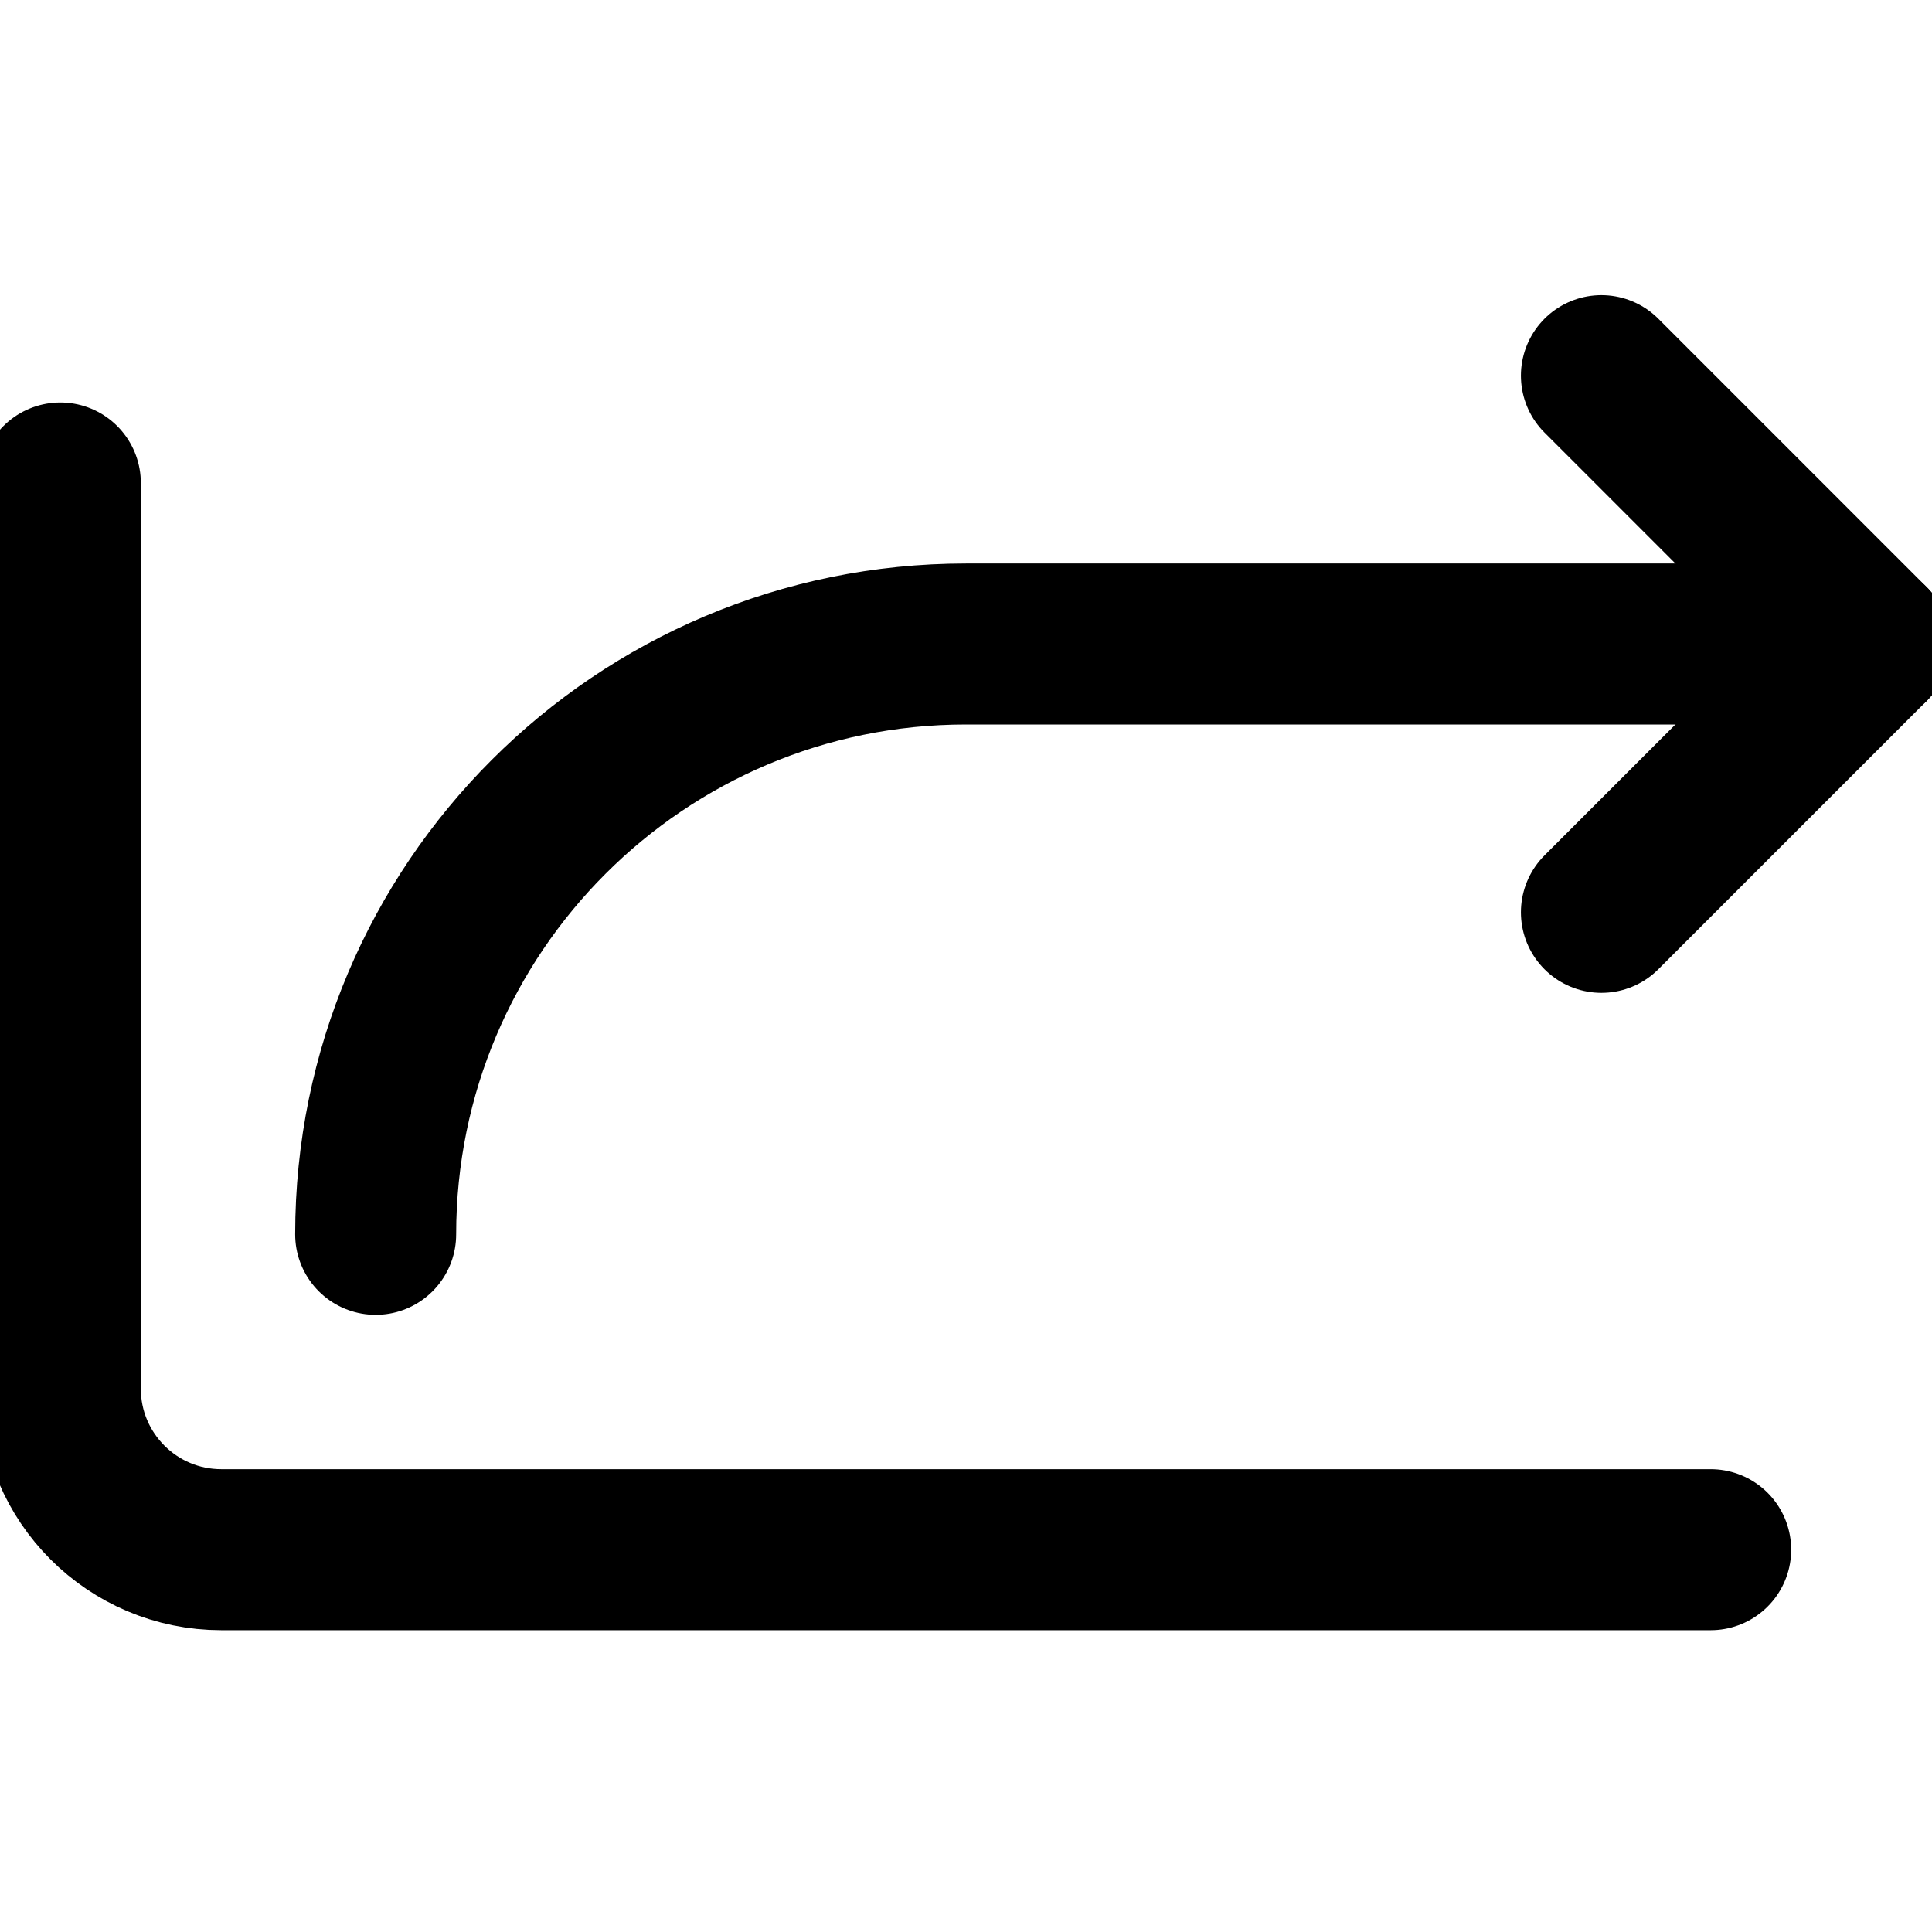
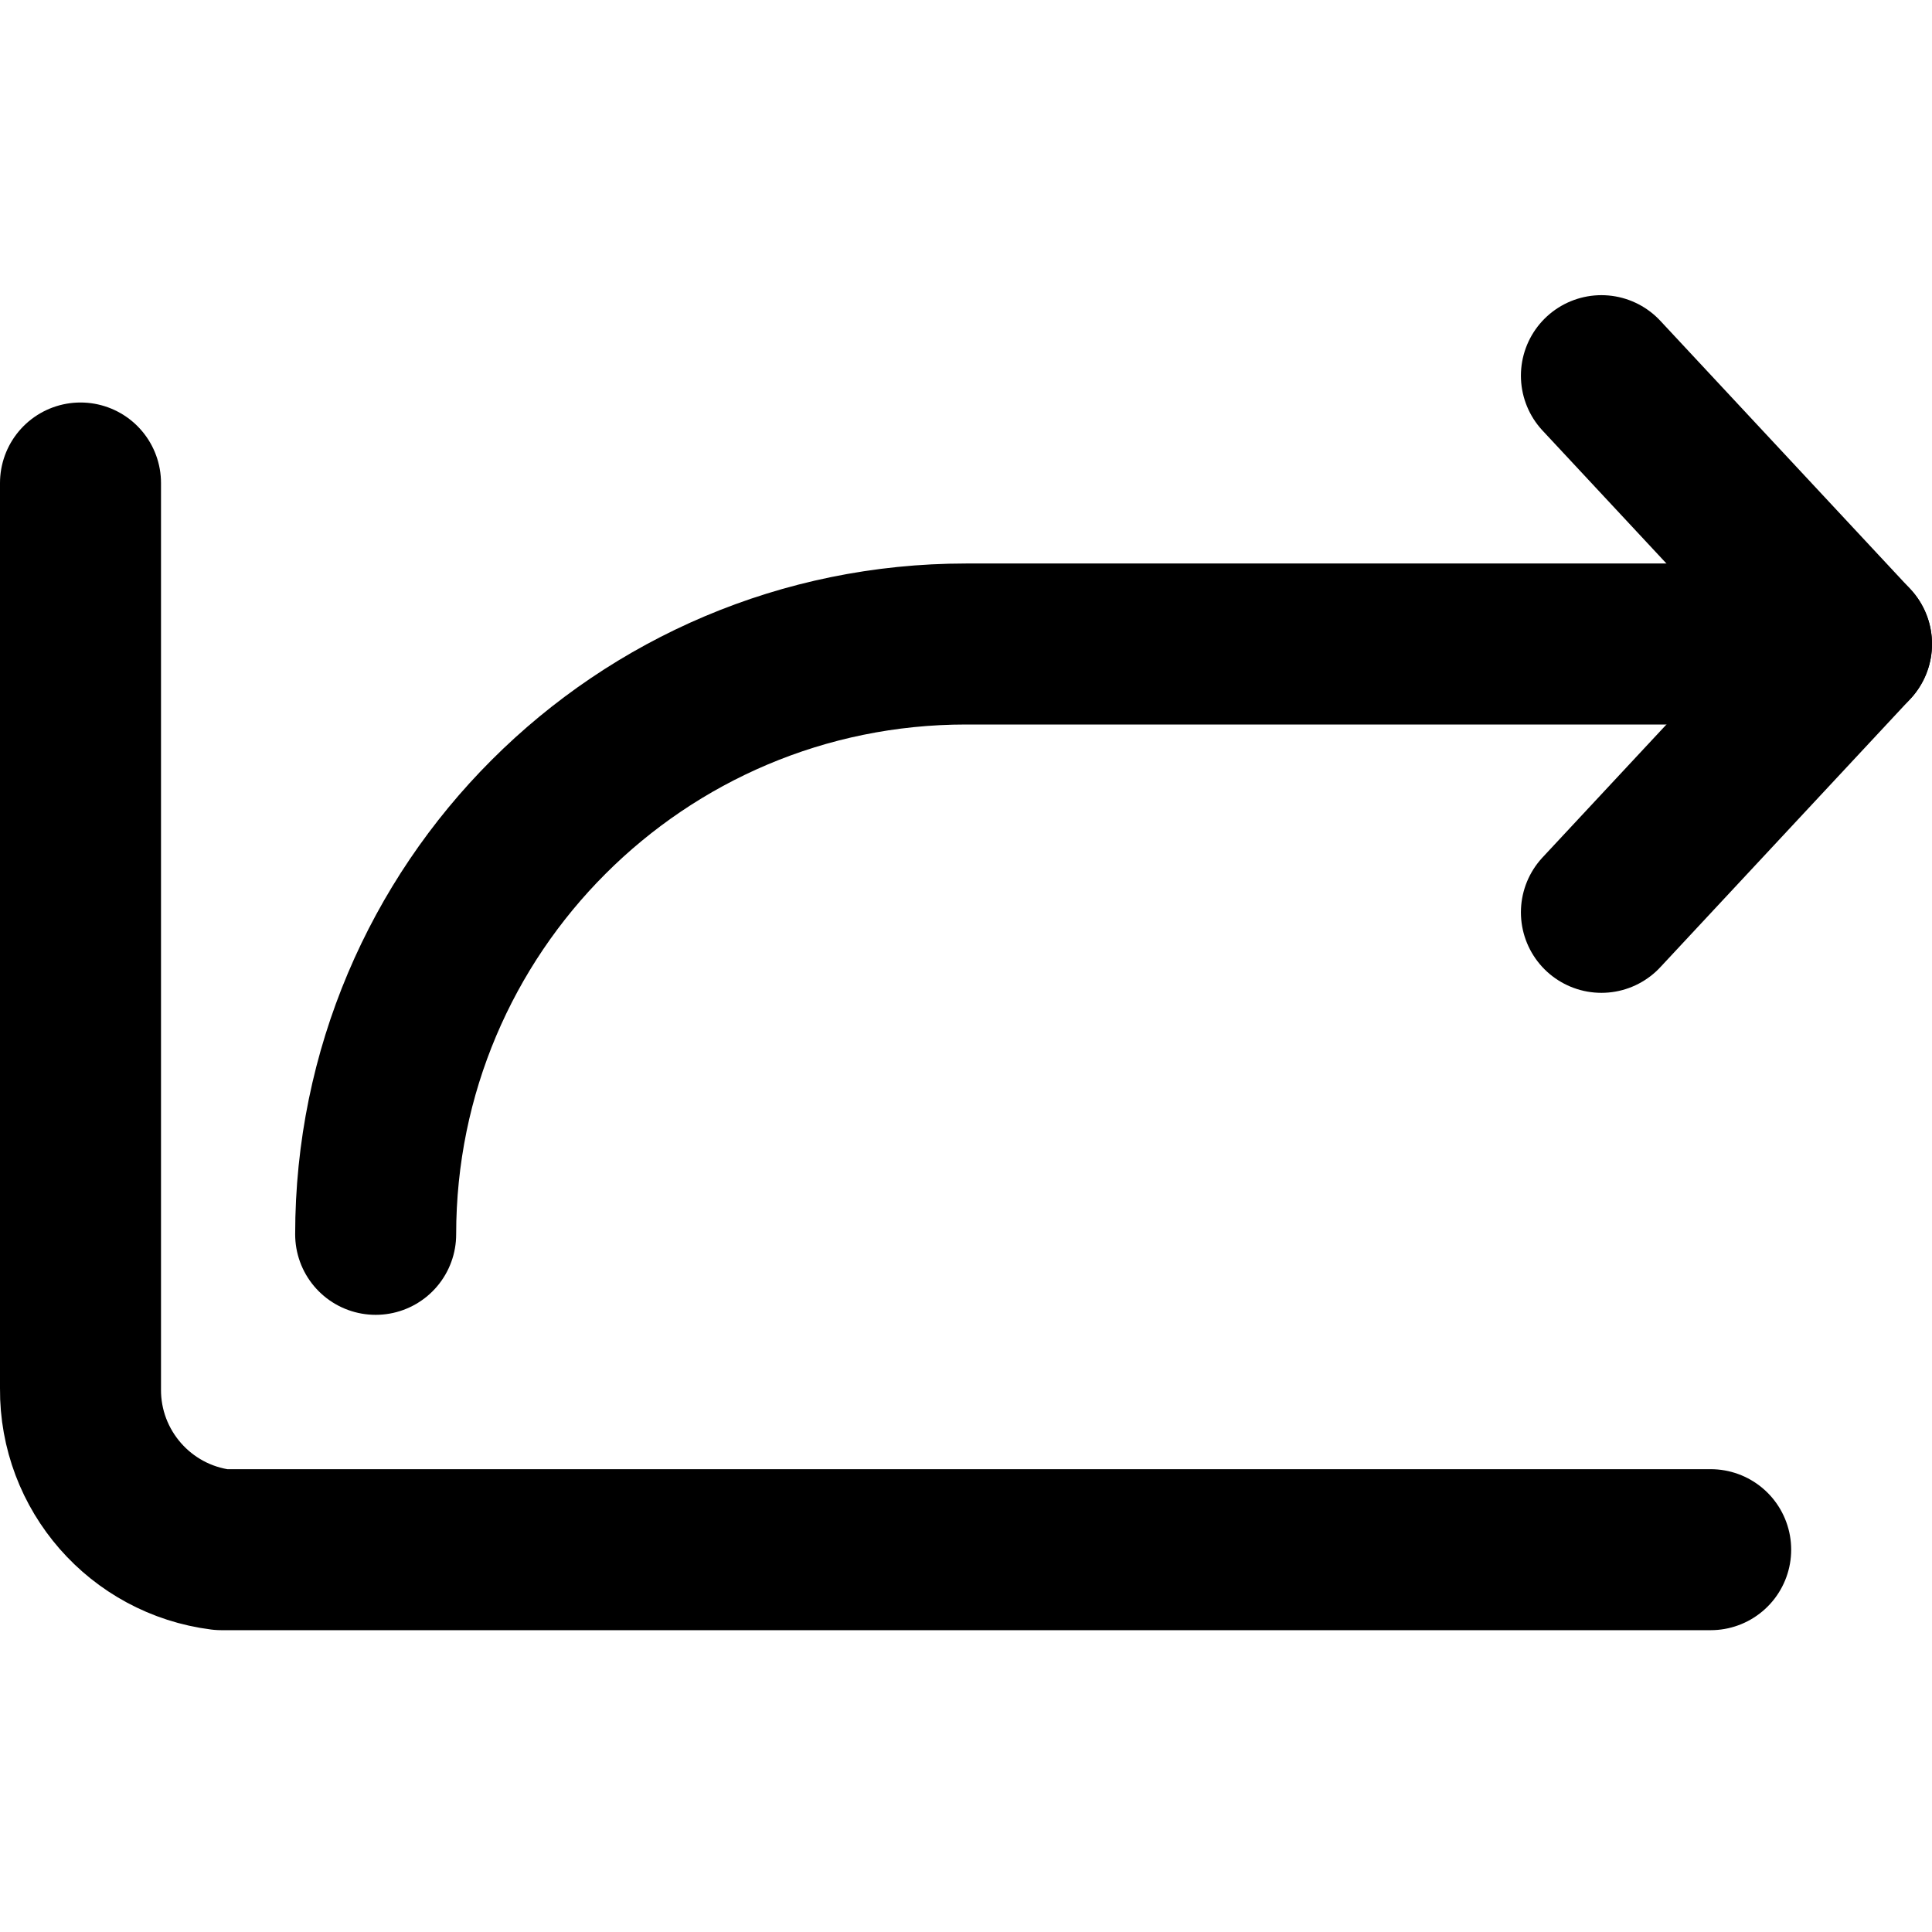
<svg xmlns="http://www.w3.org/2000/svg" width="100%" height="100%" viewBox="0 -1.5 18 18" fill="none" stroke="currentColor" stroke-width="1.5" stroke-linecap="round" stroke-linejoin="round" overflow="visible">
-   <path d="M15.938 12.938H2.062A1.5 1.5 0 0 1 0.562 11.438V3" />
-   <path d="M3.5 10A5.5 5.5 0 0 1 9 4.5H17.42" />
-   <path d="M14.92 2L17.42 4.5L14.92 7" />
+   <path d="M15.938 12.938H2.062A1.5 1.5 0 0 1 0.75 11.438V3" />
+   <path d="M3.5 10A5.5 5.5 0 0 1 9 4.5H17.25" />
+   <path d="M14.92 2L17.25 4.5L14.92 7" />
</svg>
